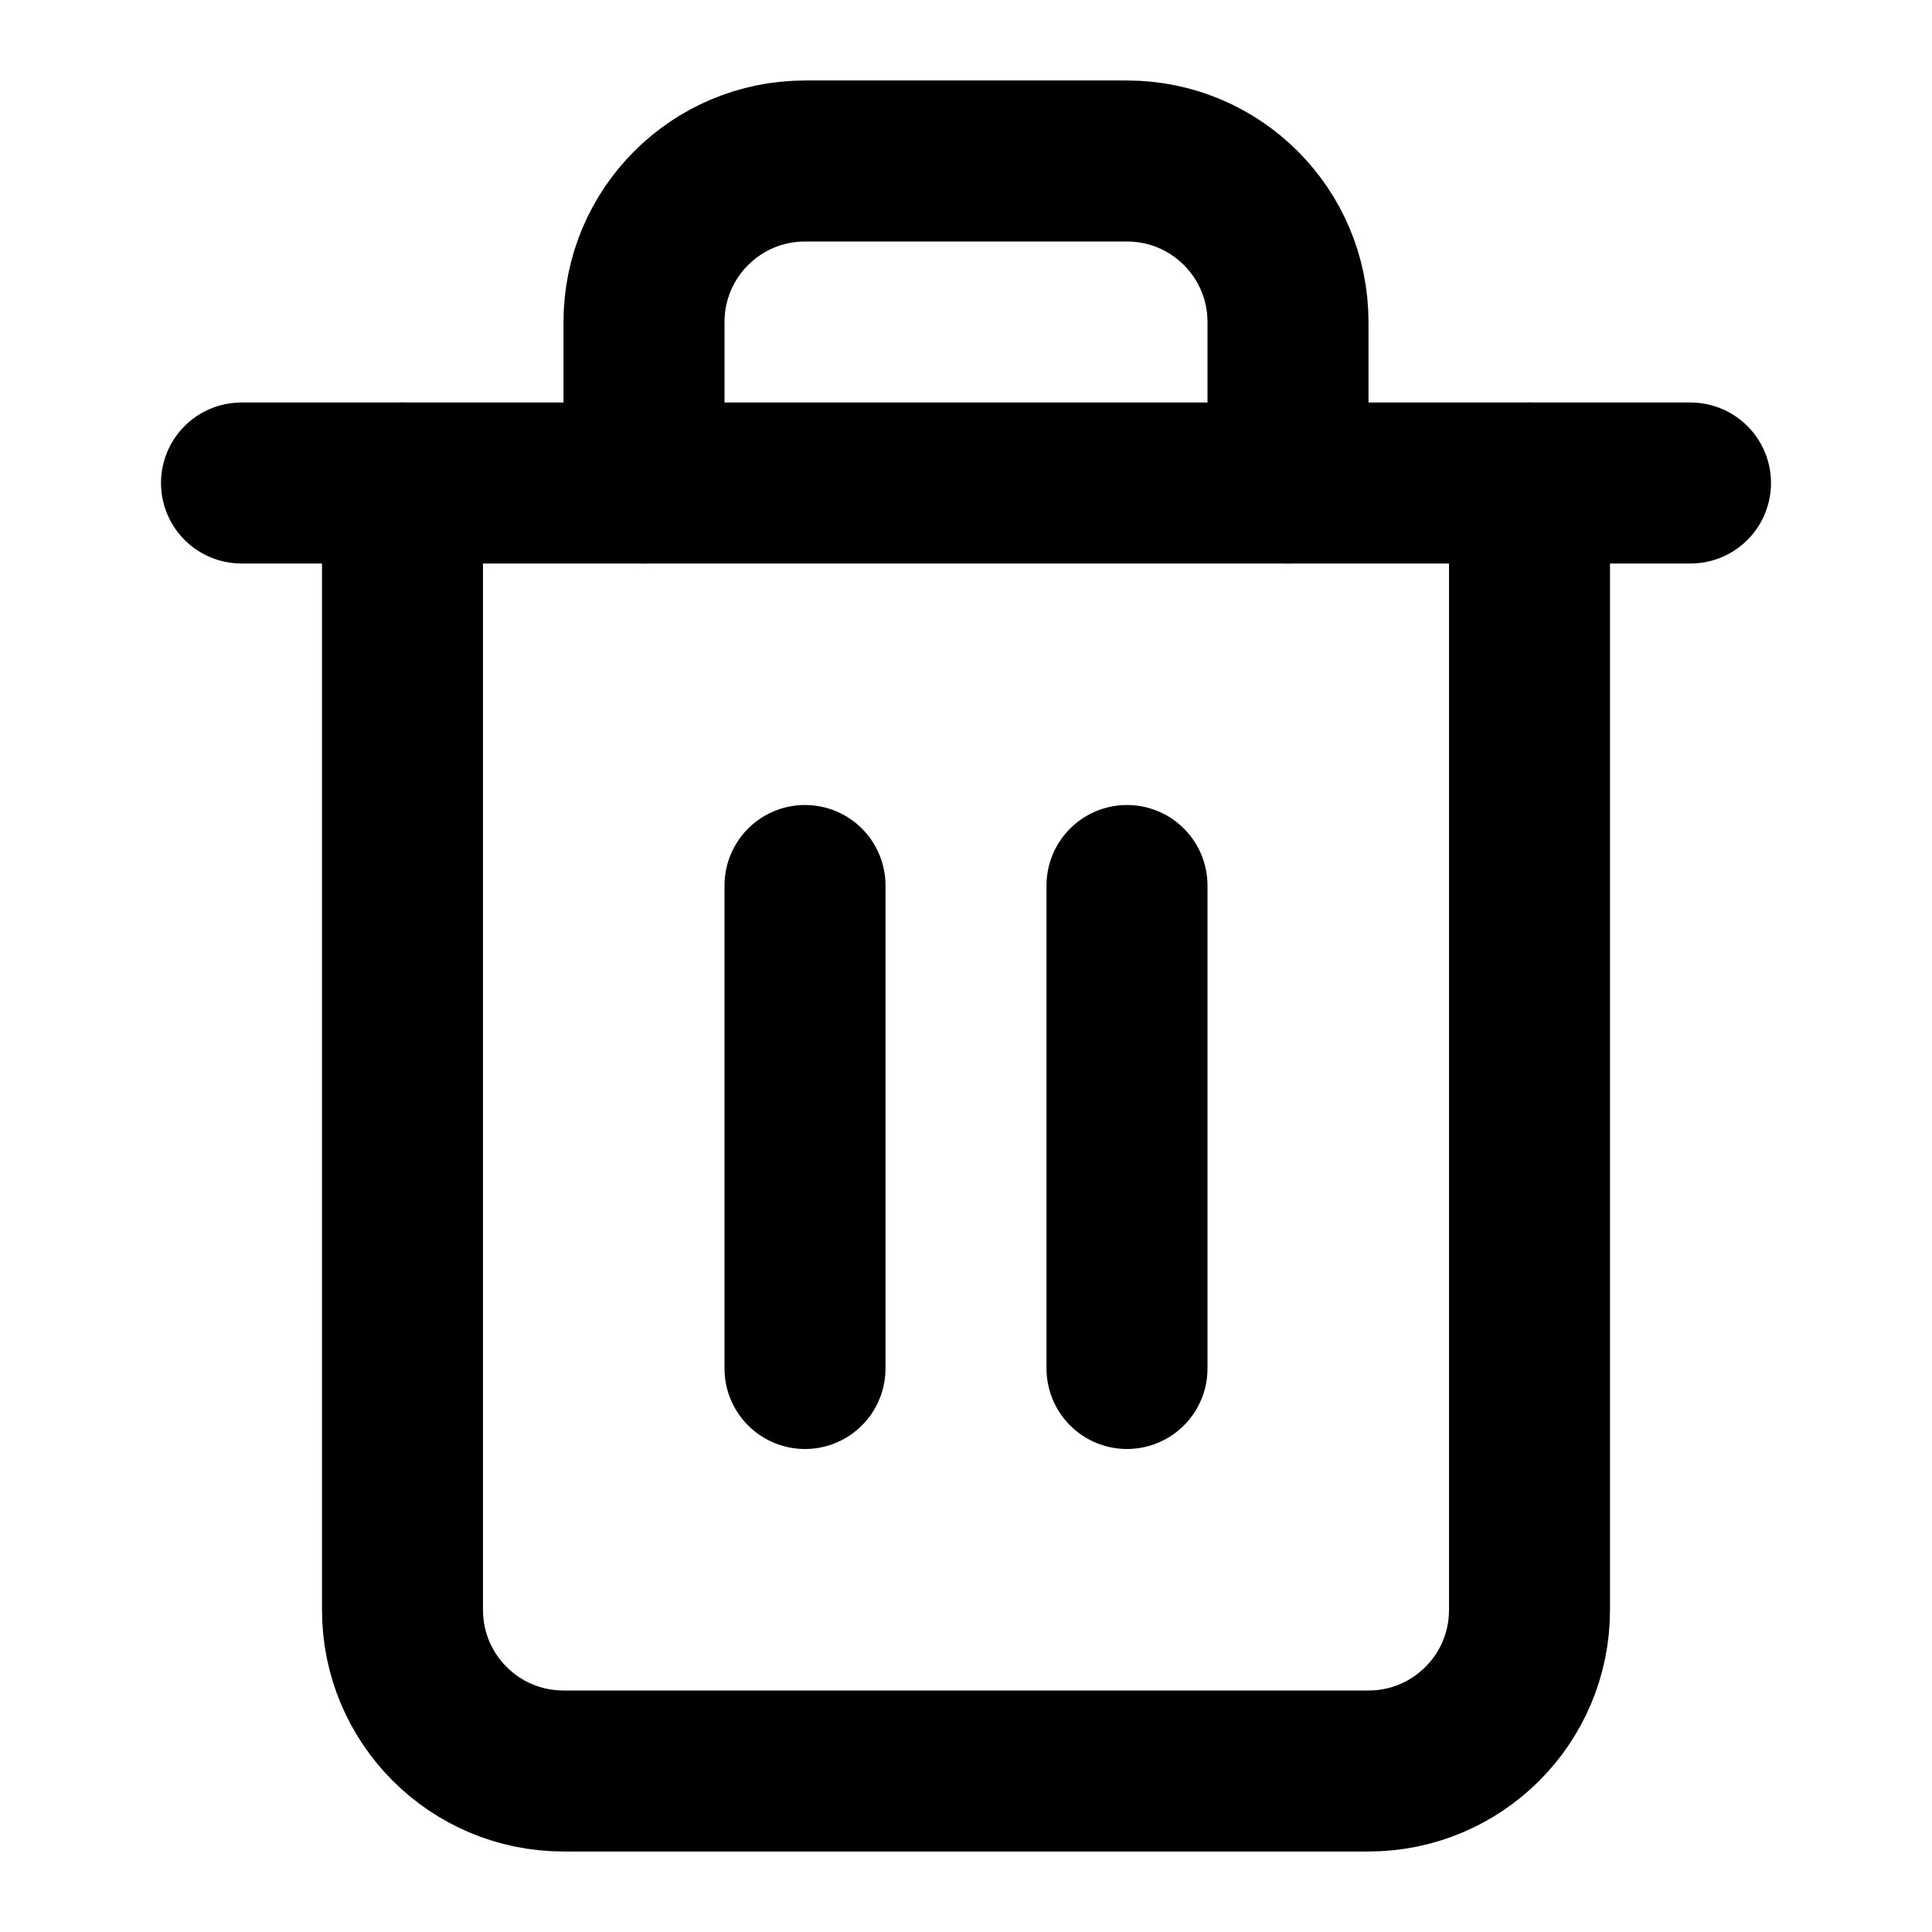
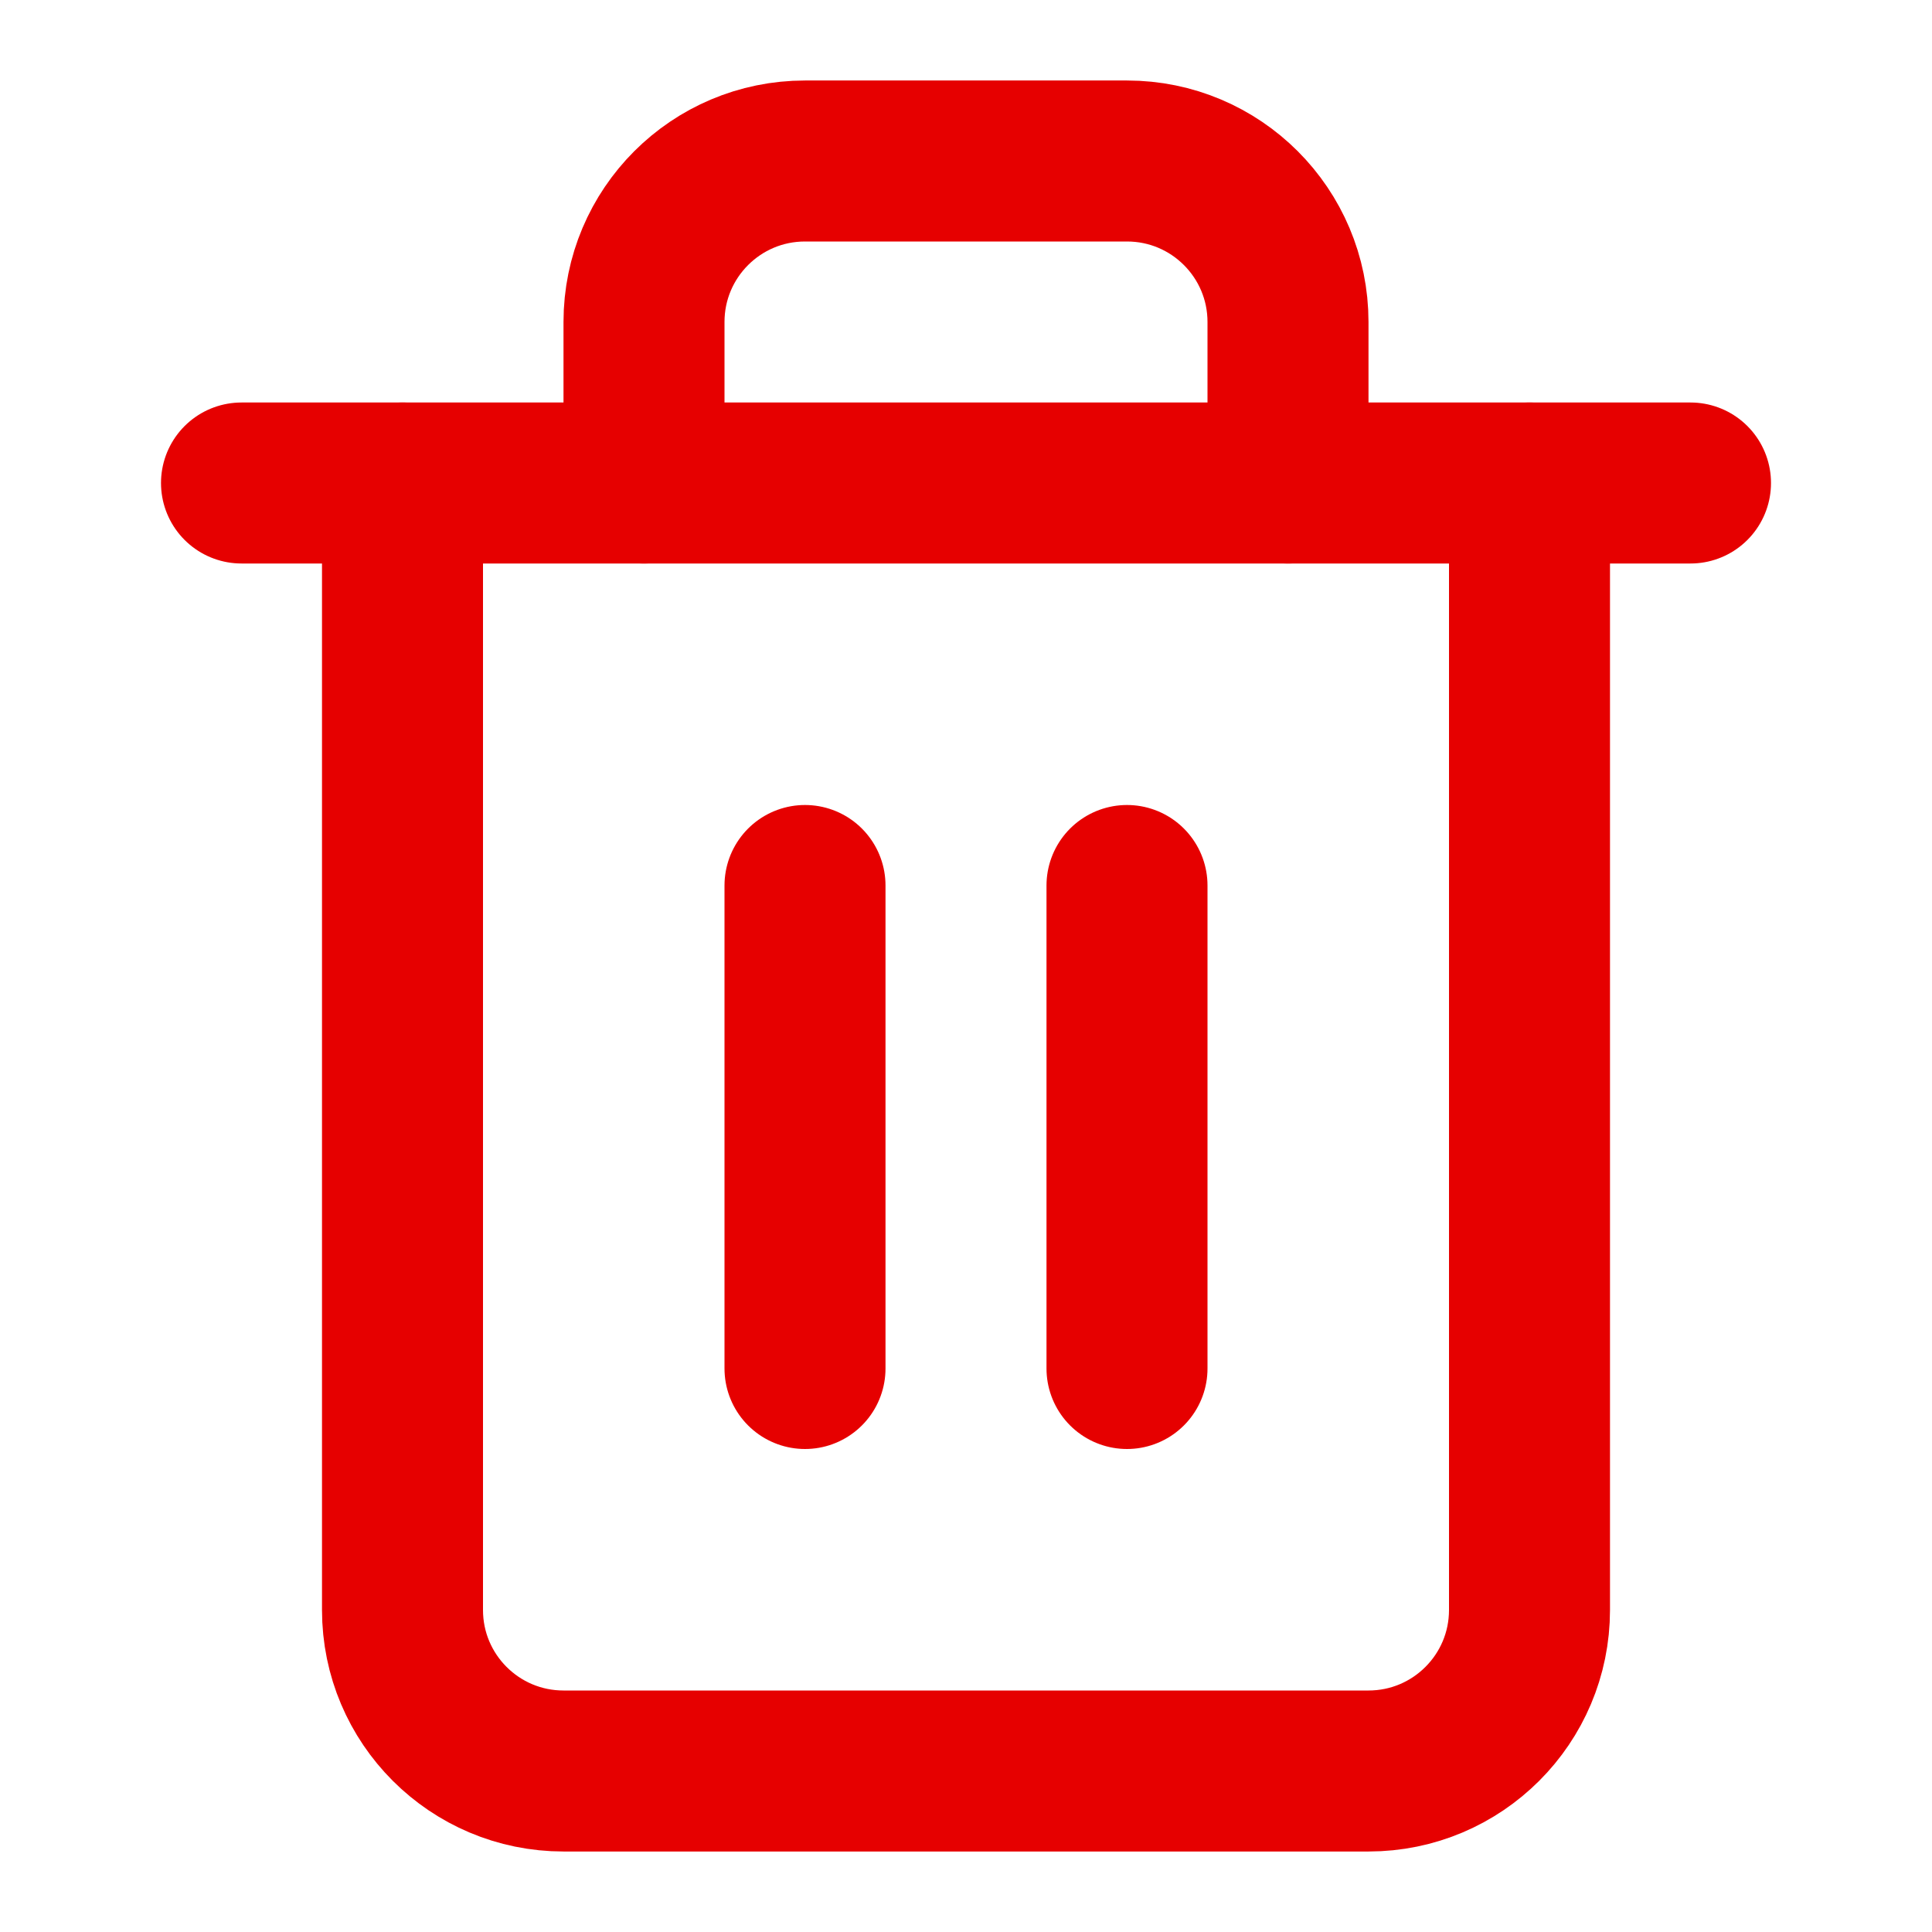
- <svg xmlns="http://www.w3.org/2000/svg" width="24" height="24" viewBox="0 0 24 24" fill="none" stroke="currentColor" stroke-width="2" stroke-linecap="round" stroke-linejoin="round" class="feather feather-trash-2">
+ <svg xmlns="http://www.w3.org/2000/svg" width="24" height="24" viewBox="0 0 24 24" fill="none" stroke="rgb(230, 0, 0)" stroke-width="2" stroke-linecap="round" stroke-linejoin="round" class="feather feather-trash-2">
  <polyline points="3 6 5 6 21 6" />
  <path d="M19 6v14a2 2 0 0 1-2 2H7a2 2 0 0 1-2-2V6m3 0V4a2 2 0 0 1 2-2h4a2 2 0 0 1 2 2v2" />
  <line x1="10" y1="11" x2="10" y2="17" />
  <line x1="14" y1="11" x2="14" y2="17" />
</svg>
